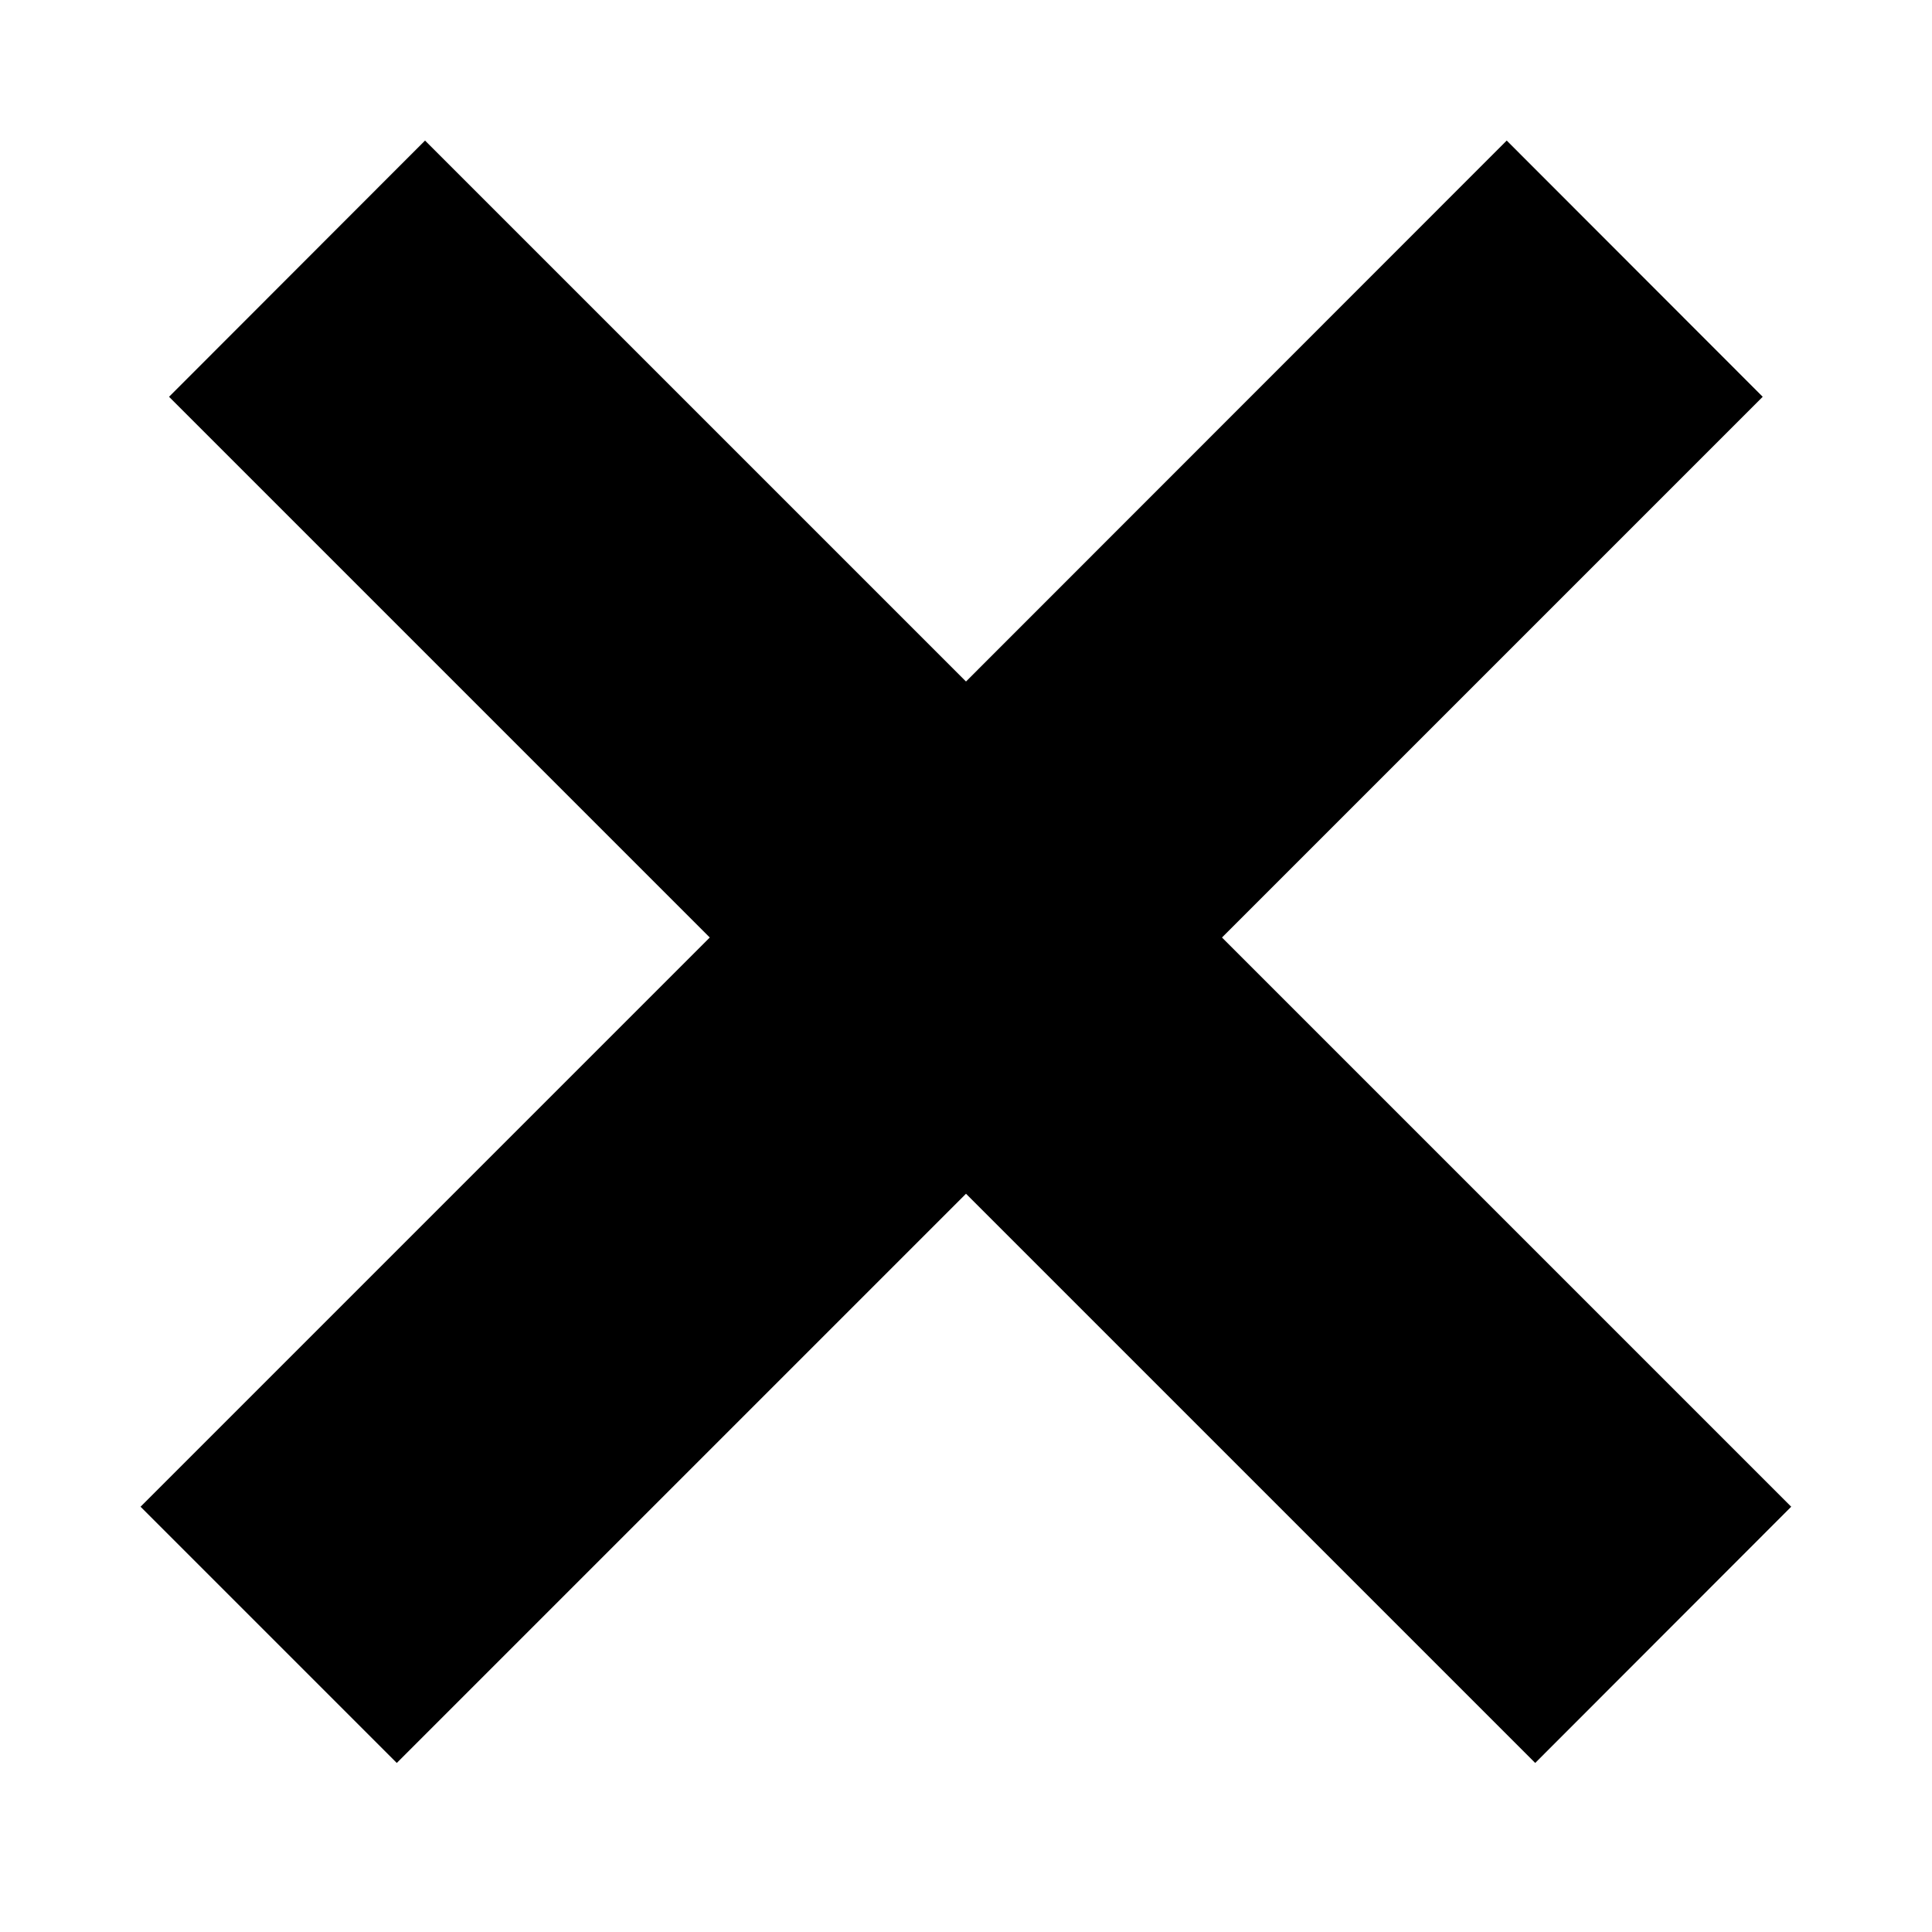
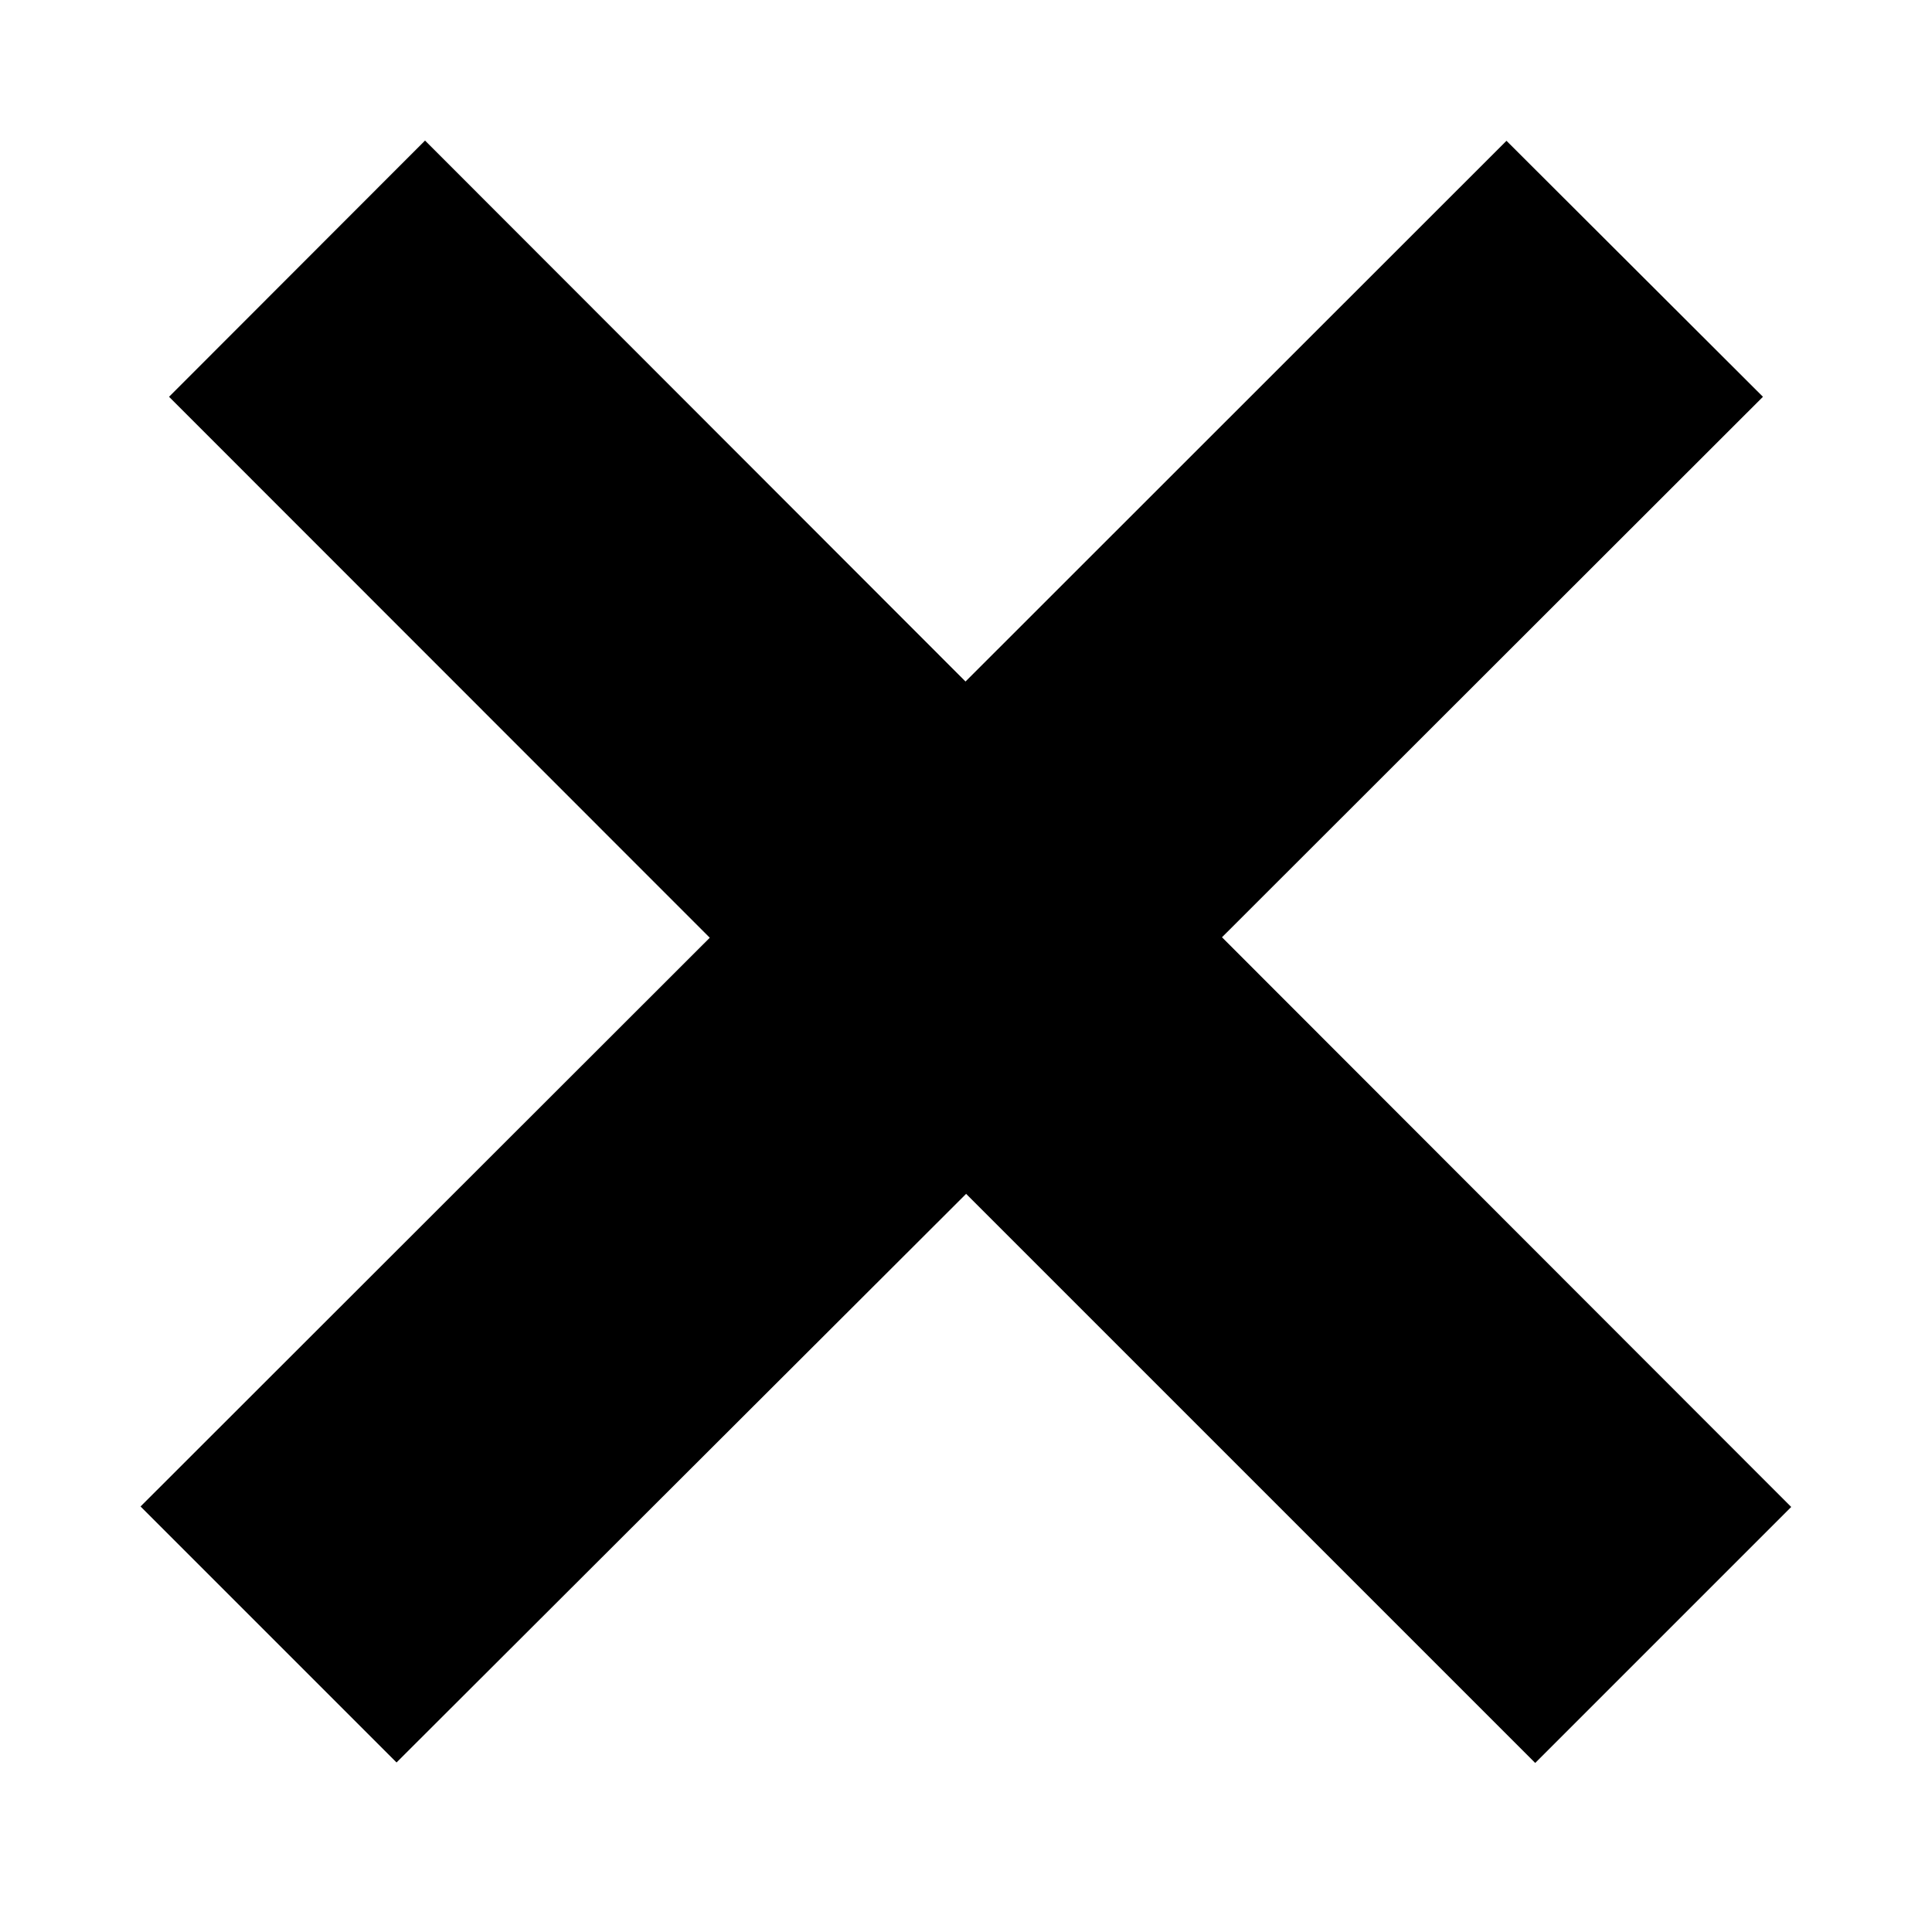
- <svg xmlns="http://www.w3.org/2000/svg" width="8" height="8" viewBox="0 0 8 8" fill="none">
-   <path fill-rule="evenodd" clip-rule="evenodd" d="M4 4.943L6.357 7.3L7.417 6.239L5.06 3.882L7.299 1.643L6.239 0.582L4 2.822L1.76 0.582L0.7 1.643L2.939 3.882L0.582 6.239L1.643 7.3L4 4.943Z" fill="black" />
+ <svg xmlns="http://www.w3.org/2000/svg" width="8" height="8" fill="none">
+   <path fill-rule="evenodd" clip-rule="evenodd" d="M4 4.943 6.357 7.3l1.06-1.06L5.06 3.881 7.3 1.643 6.238.583l-2.24 2.239L1.76.582.7 1.643l2.239 2.24L.582 6.238l1.06 1.06L4 4.944z" fill="#000" />
</svg>
